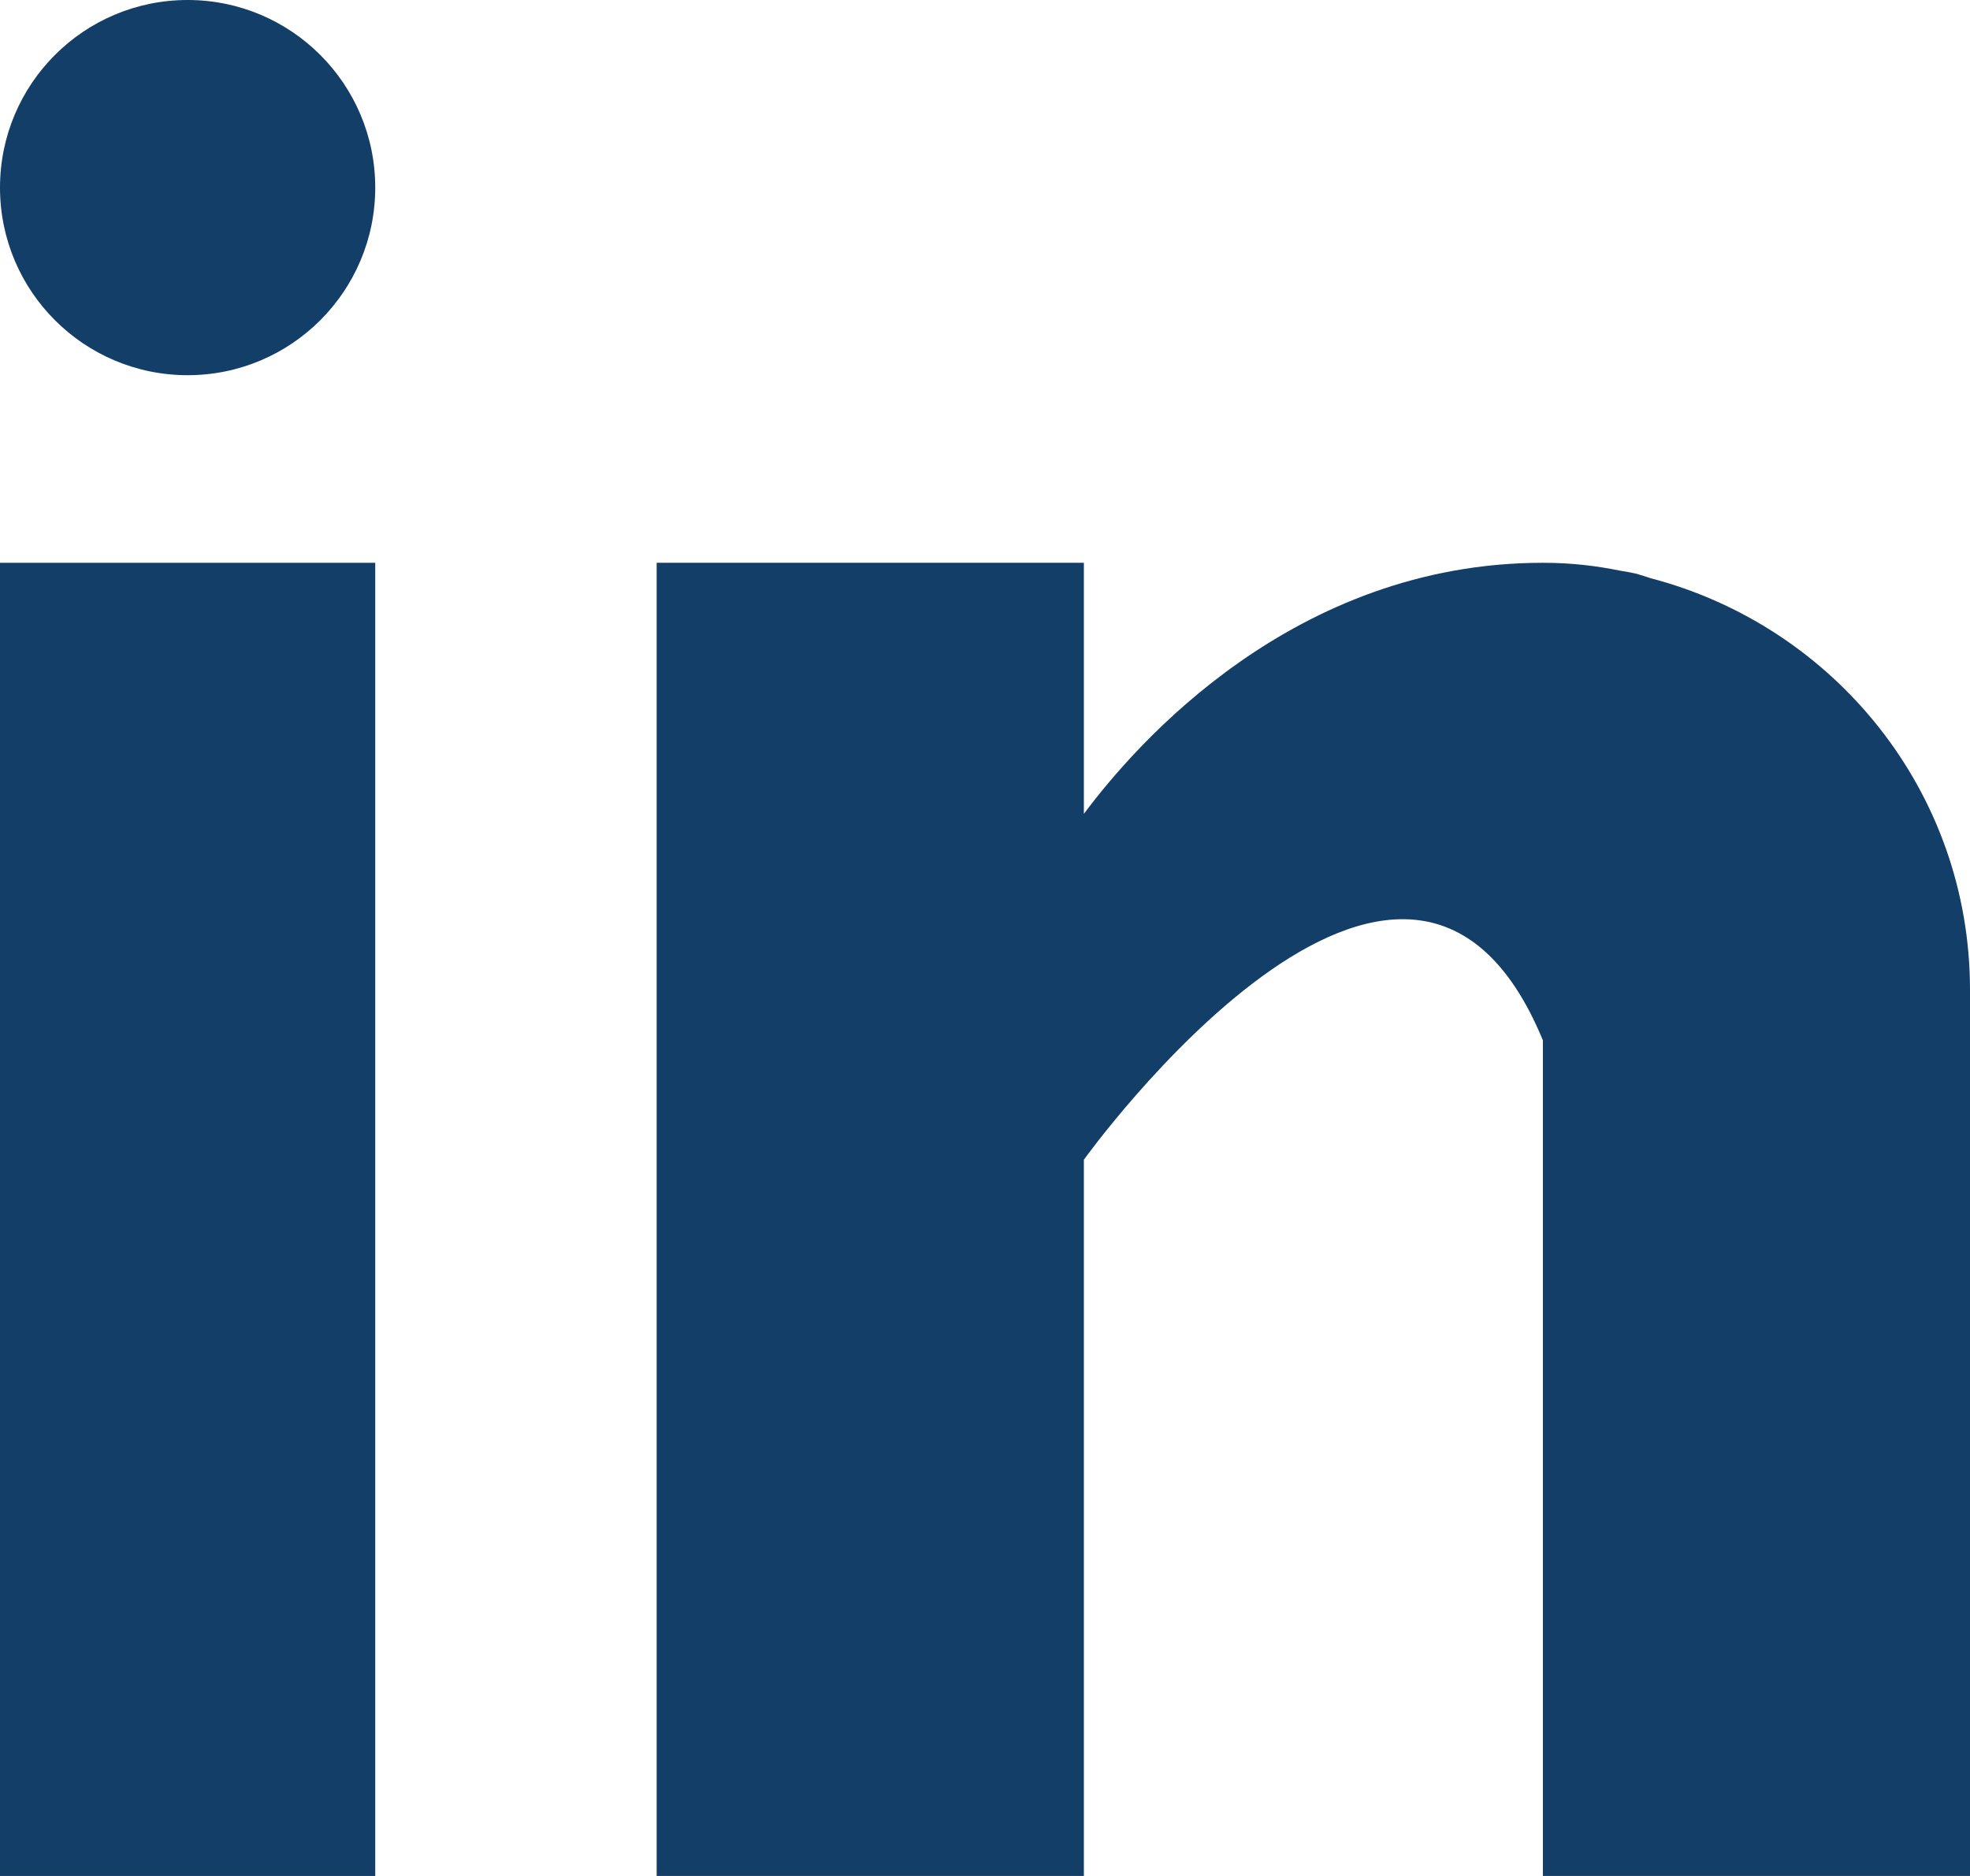
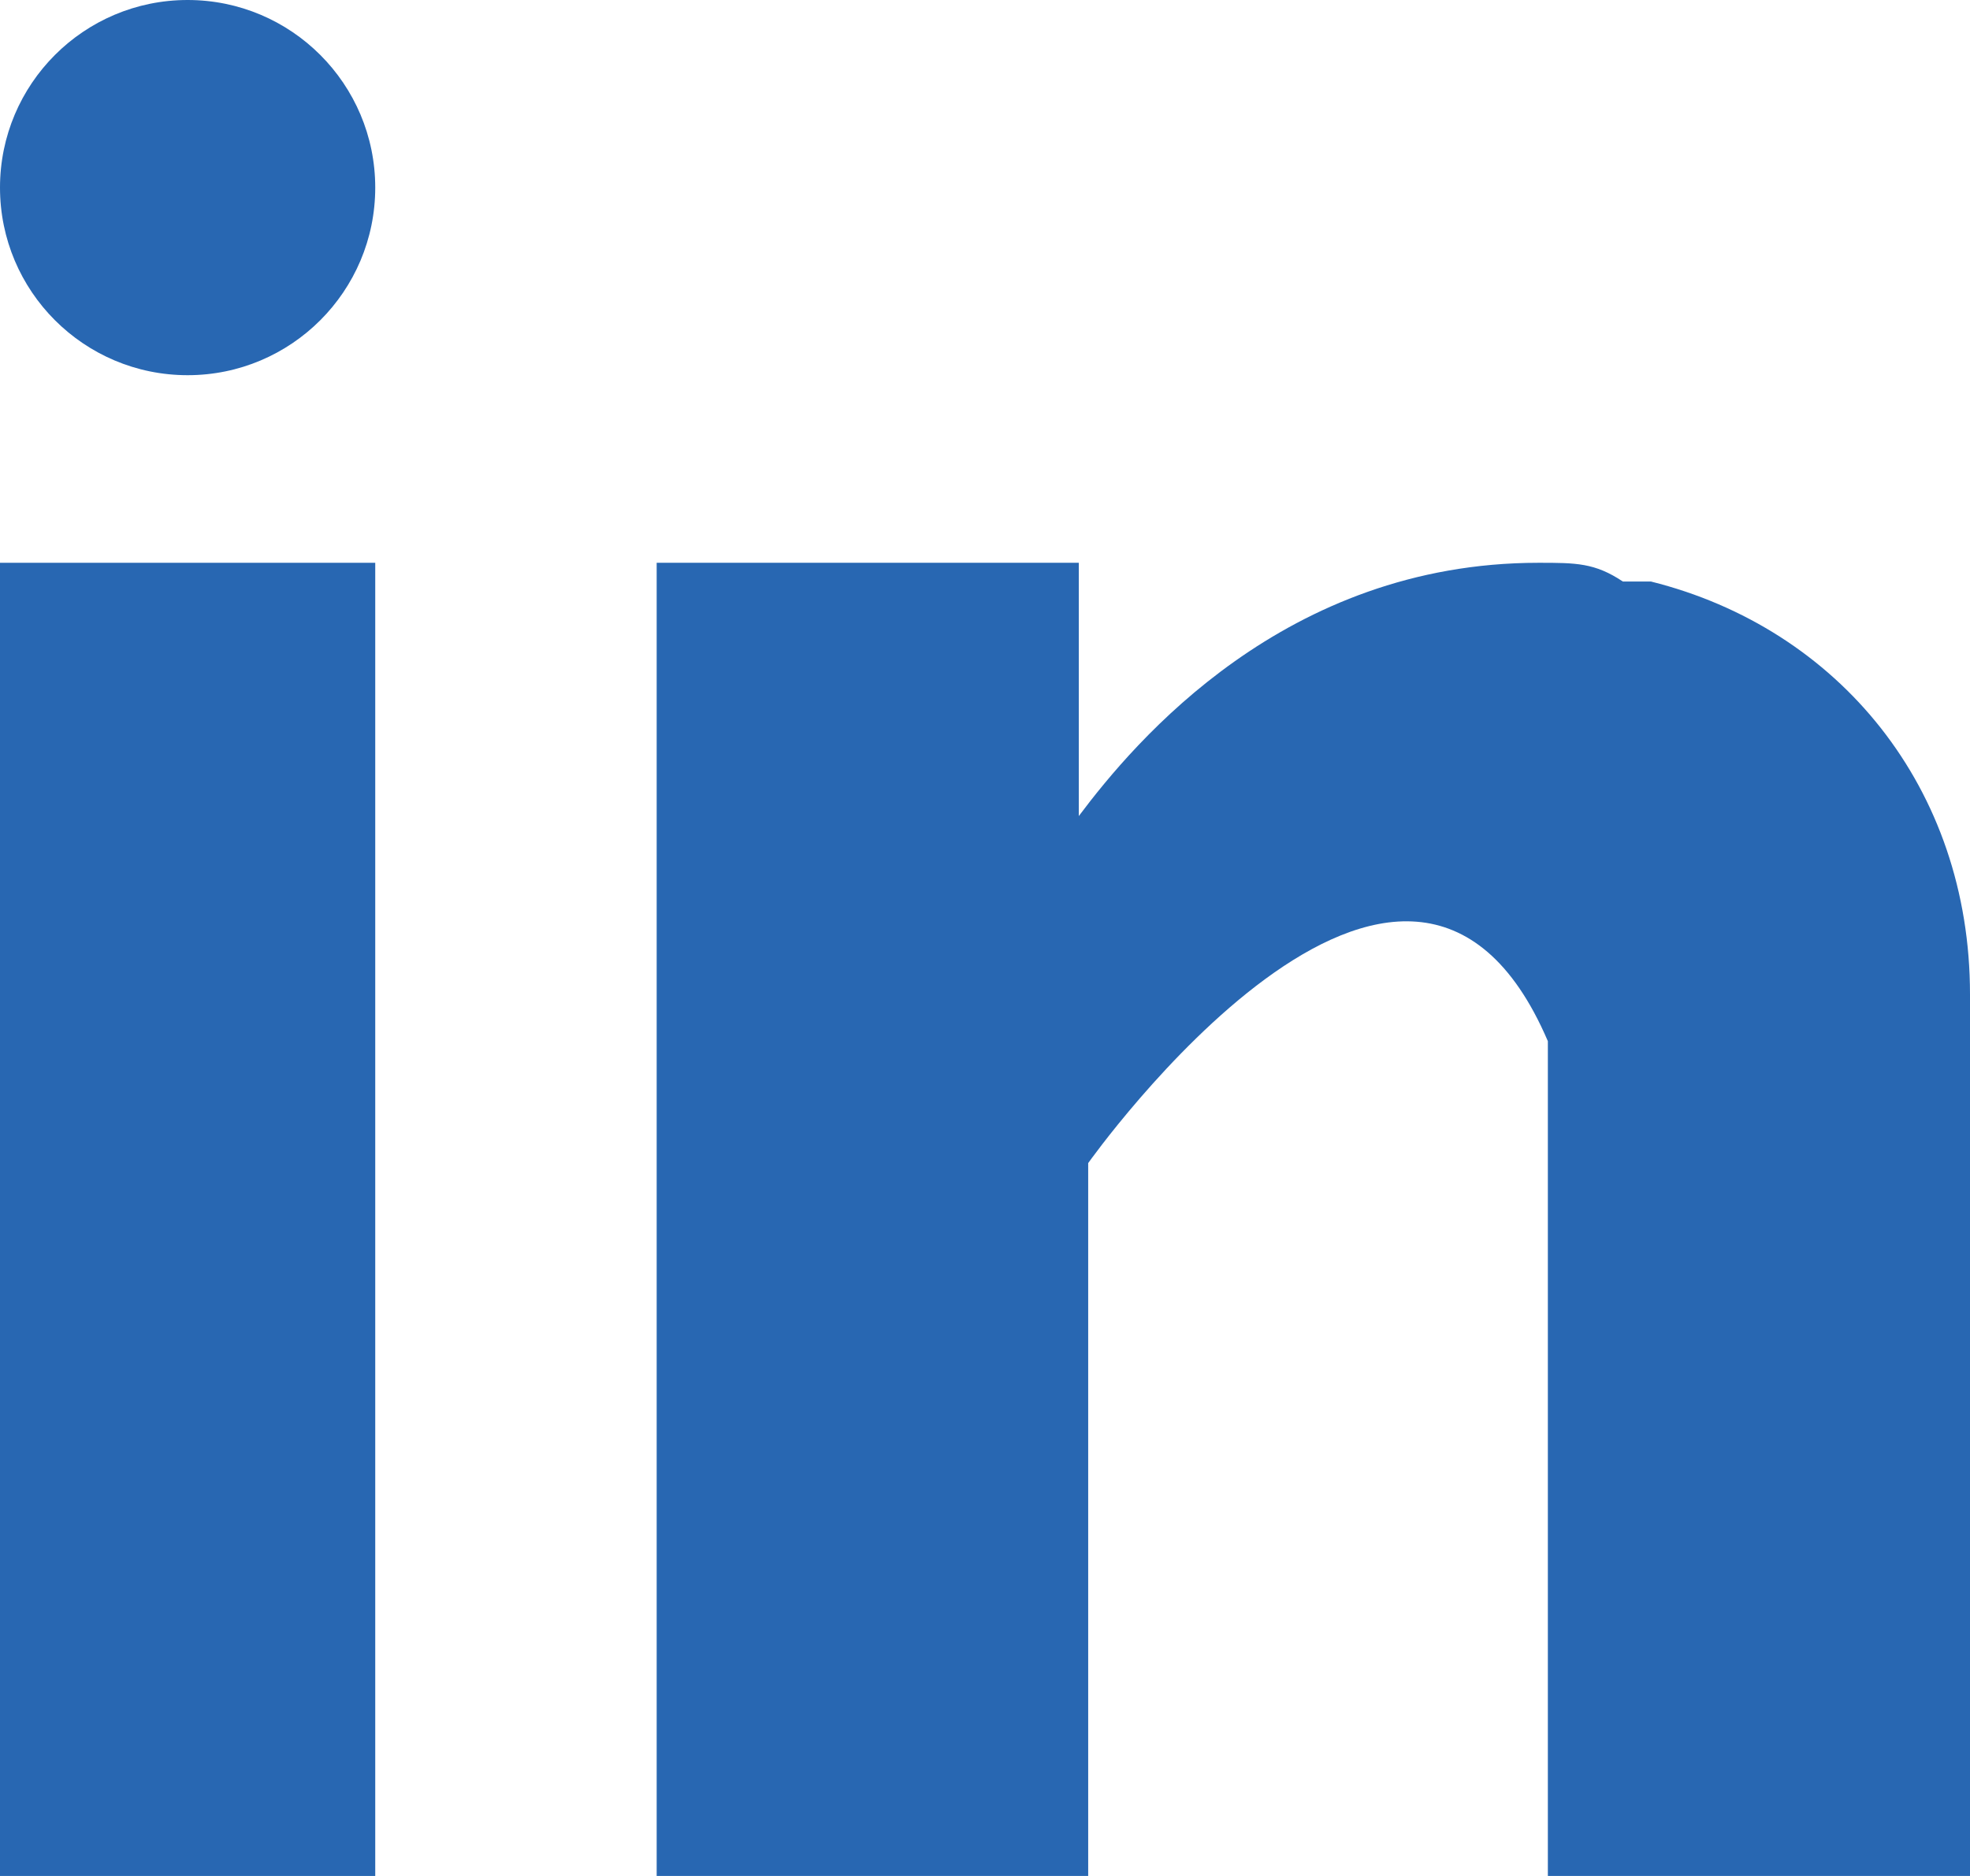
- <svg xmlns="http://www.w3.org/2000/svg" width="21px" height="20px" viewBox="0 0 21 20" version="1.1">
-   <g id="Desktop" stroke="none" stroke-width="1" fill="none" fill-rule="evenodd">
-     <g id="OS-Staff---op-2" transform="translate(-1153, -1063)" fill="#133E68" fill-rule="nonzero">
+ <svg xmlns="http://www.w3.org/2000/svg" version="1.1" id="Layer_1" x="0px" y="0px" viewBox="0 0 21 20" style="enable-background:new 0 0 21 20;" xml:space="preserve">
+   <style type="text/css">
+ 	.st0{fill:#2867B2;}
+ </style>
+   <g id="Desktop">
+     <g id="OS-Staff---op-2" transform="translate(-1153, -1063)">
      <g id="social" transform="translate(1079, 1063)">
        <g id="Group-3" transform="translate(74, 0)">
-           <rect id="Rectangle" x="0" y="6" width="4" height="14" />
-           <path d="M17.594,6.164 C17.546,6.149 17.5,6.132 17.449,6.118 C17.388,6.104 17.327,6.093 17.265,6.083 C17.023,6.034 16.758,6 16.447,6 C13.793,6 12.109,7.931 11.554,8.677 L11.554,6 L7,6 L7,20 L11.554,20 L11.554,12.364 C11.554,12.364 14.995,7.571 16.447,11.091 C16.447,14.233 16.447,20 16.447,20 L21,20 L21,10.553 C21,8.437 19.55,6.675 17.594,6.164 Z" id="Path" />
-           <circle id="Oval" cx="2" cy="2" r="2" />
+           <rect id="Rectangle" y="6" class="st0" width="4" height="14" />
+           <path id="Path" class="st0" d="M17.6,6.2h-0.1c-0.1,0-0.1,0-0.2,0C17,6,16.8,6,16.4,6c-2.7,0-4.3,1.9-4.9,2.7V6H7v14h4.6v-7.6      c0,0,3.4-4.8,4.9-1.3c0,3.1,0,8.9,0,8.9H21v-9.4C21,8.4,19.6,6.7,17.6,6.2z" />
+           <circle id="Oval" class="st0" cx="2" cy="2" r="2" />
        </g>
      </g>
    </g>
  </g>
</svg>
